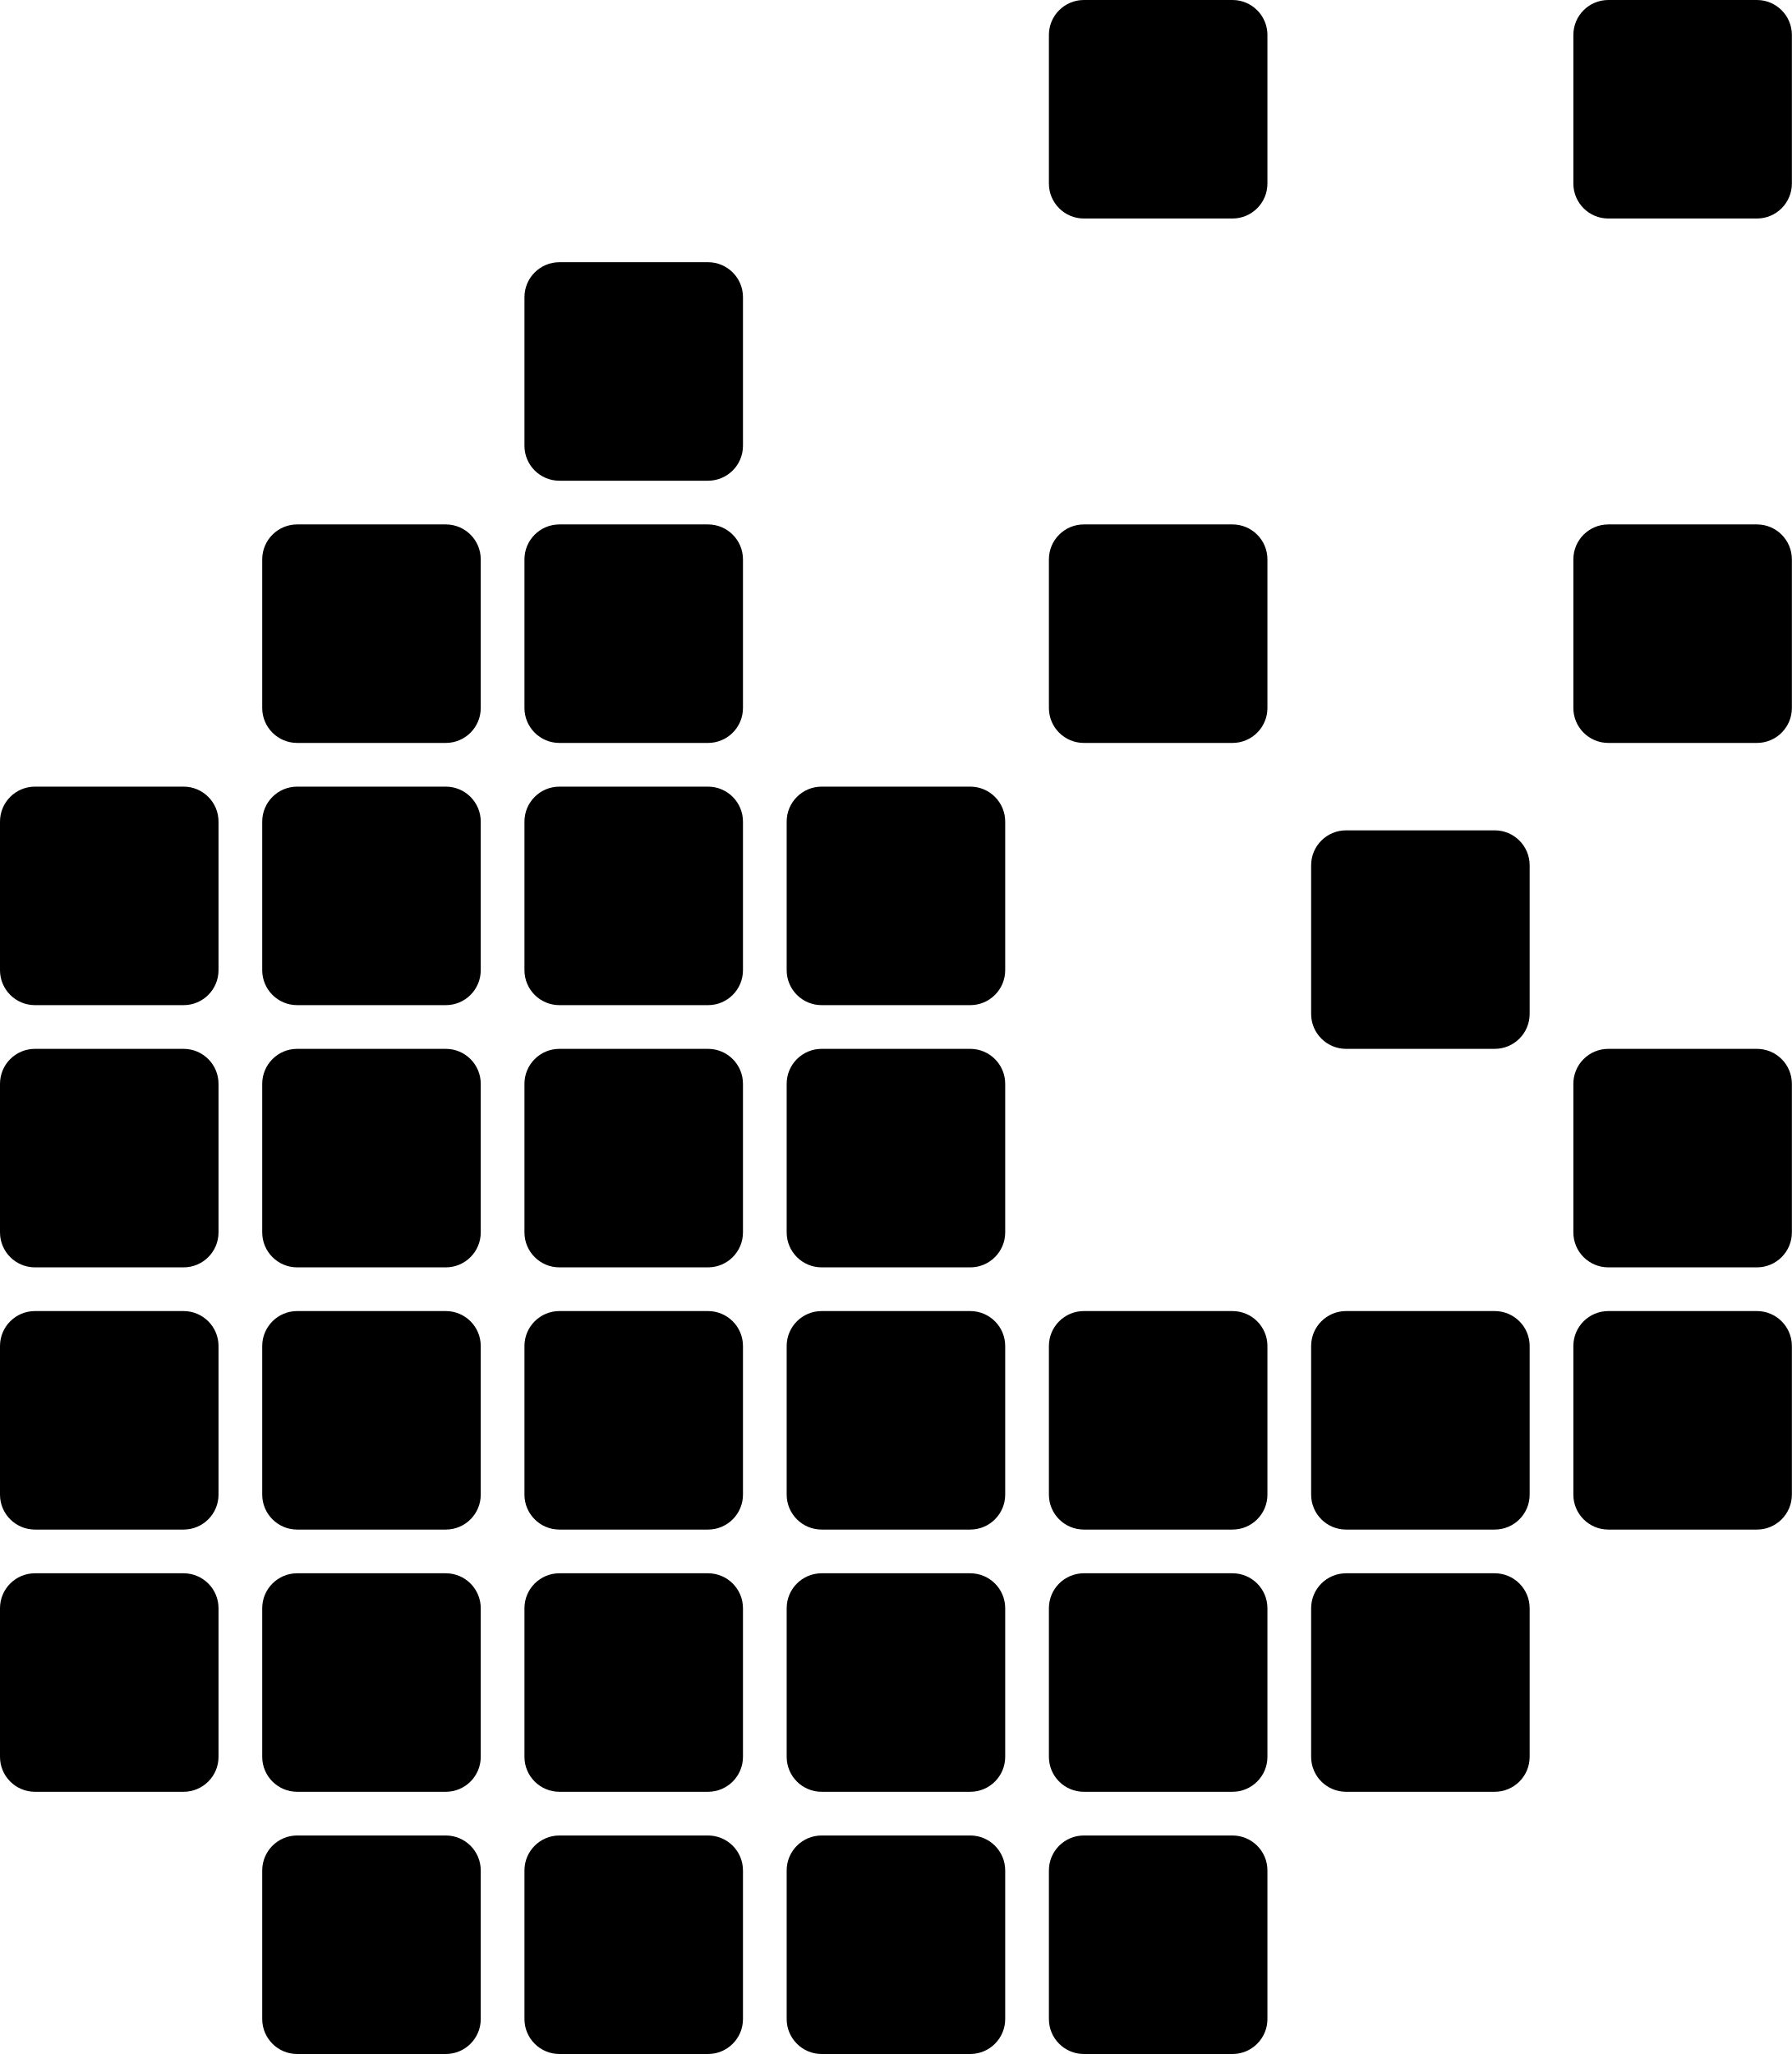
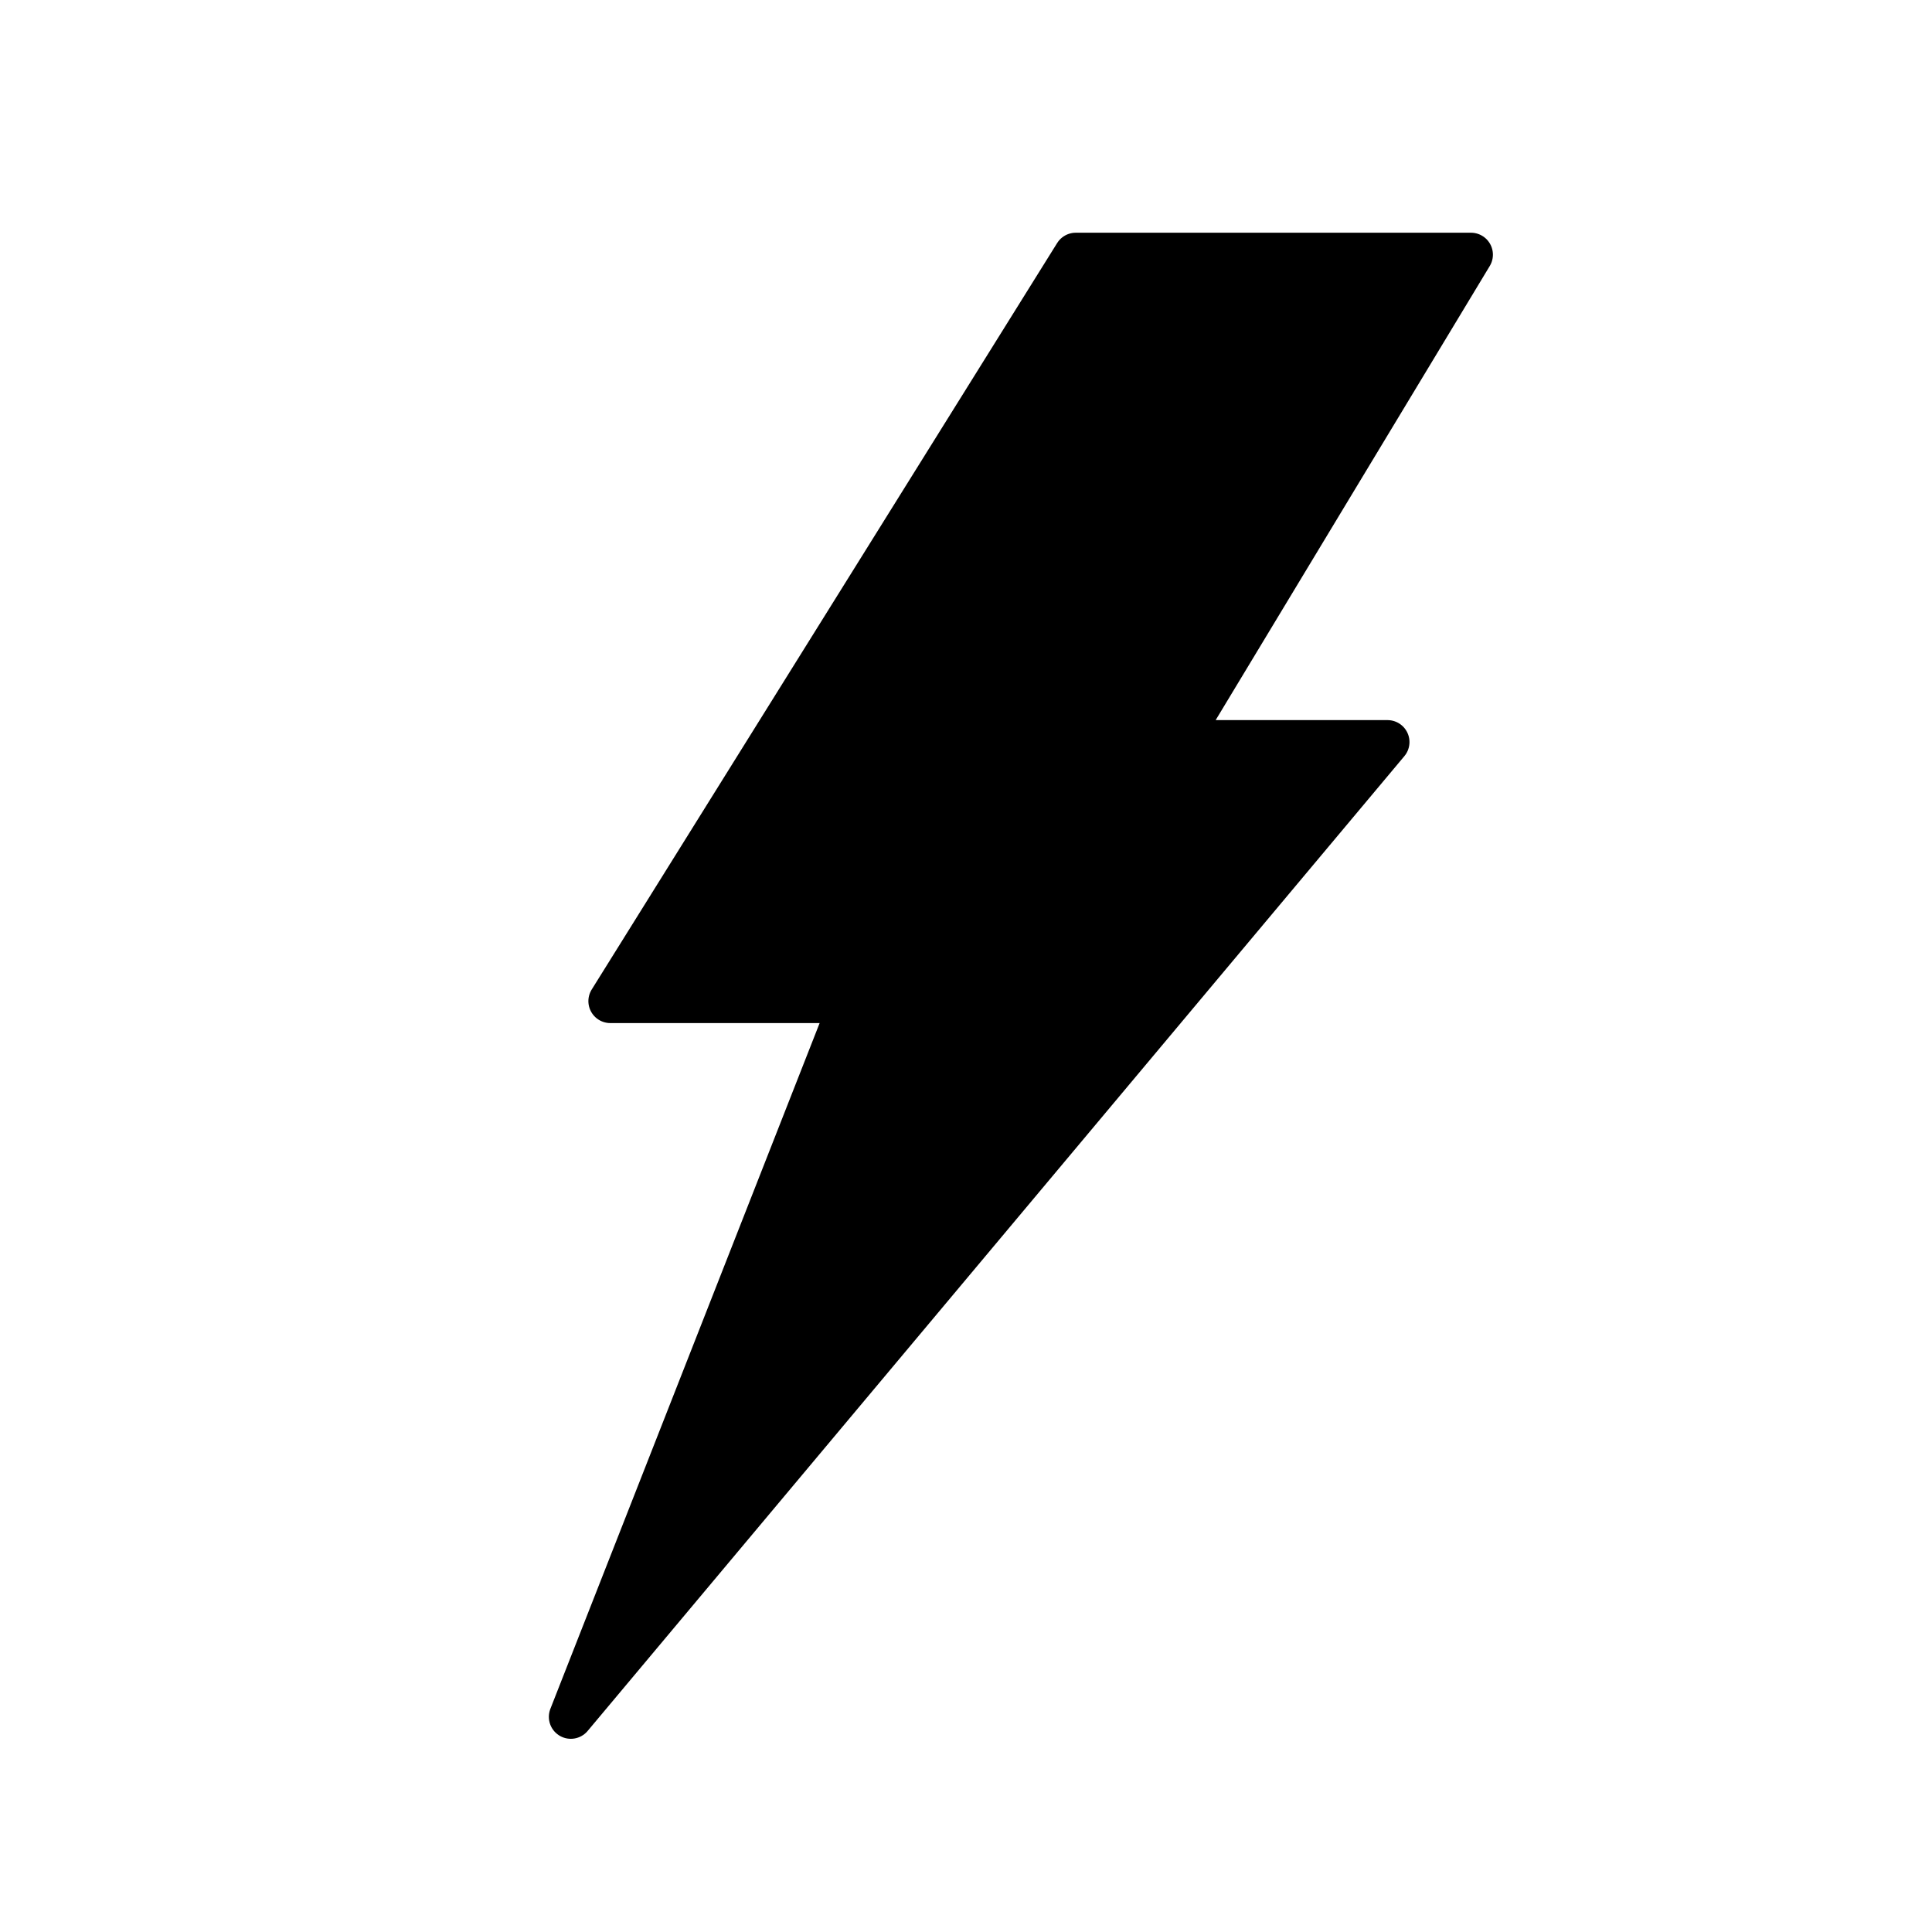
- <svg xmlns="http://www.w3.org/2000/svg" viewBox="0 0 820 940" fill="currentColor">
-   <rect x="0" y="600" width="100" height="100" rx="16" />
-   <rect x="0" y="720" width="100" height="100" rx="16" />
-   <rect x="240" y="840" width="100" height="100" rx="16" />
-   <rect x="240" y="720" width="100" height="100" rx="16" />
-   <rect x="120" y="840" width="100" height="100" rx="16" />
-   <rect x="120" y="600" width="100" height="100" rx="16" />
-   <rect x="240" y="600" width="100" height="100" rx="16" />
-   <rect x="0" y="480" width="100" height="100" rx="16" />
-   <rect x="0" y="360" width="100" height="100" rx="16" />
-   <rect x="480" y="840" width="100" height="100" rx="16" />
-   <rect x="480" y="720" width="100" height="100" rx="16" />
-   <rect x="120" y="360" width="100" height="100" rx="16" />
-   <rect x="120" y="240" width="100" height="100" rx="16" />
-   <rect x="240" y="360" width="100" height="100" rx="16" />
-   <rect x="600" y="720" width="100" height="100" rx="16" />
-   <rect x="480" y="600" width="100" height="100" rx="16" />
-   <rect x="360" y="360" width="100" height="100" rx="16" />
-   <rect x="240" y="240" width="100" height="100" rx="16" />
-   <rect x="600" y="600" width="100" height="100" rx="16" />
-   <rect x="720" y="600" width="100" height="100" rx="16" />
-   <rect x="720" y="480" width="100" height="100" rx="16" />
-   <rect x="240" y="120" width="100" height="100" rx="16" />
-   <rect x="600" y="380" width="100" height="100" rx="16" />
-   <rect x="720" y="240" width="100" height="100" rx="16" />
-   <rect x="720" y="0" width="100" height="100" rx="16" />
-   <rect x="480" y="240" width="100" height="100" rx="16" />
-   <rect x="480" y="0" width="100" height="100" rx="16" />
-   <rect x="120" y="480" width="100" height="100" rx="16" />
-   <rect x="240" y="480" width="100" height="100" rx="16" />
-   <rect x="360" y="840" width="100" height="100" rx="16" />
-   <rect x="360" y="720" width="100" height="100" rx="16" />
-   <rect x="360" y="600" width="100" height="100" rx="16" />
-   <rect x="360" y="480" width="100" height="100" rx="16" />
-   <rect x="120" y="720" width="100" height="100" rx="16" />
+ <svg xmlns="http://www.w3.org/2000/svg" viewBox="0 0 440 440">
+   <path d="M245 58L335 58L268 169L316 169L130 391L194 228L139 228Z" fill="currentColor" stroke="currentColor" stroke-width="10" stroke-linejoin="round" />
</svg>
